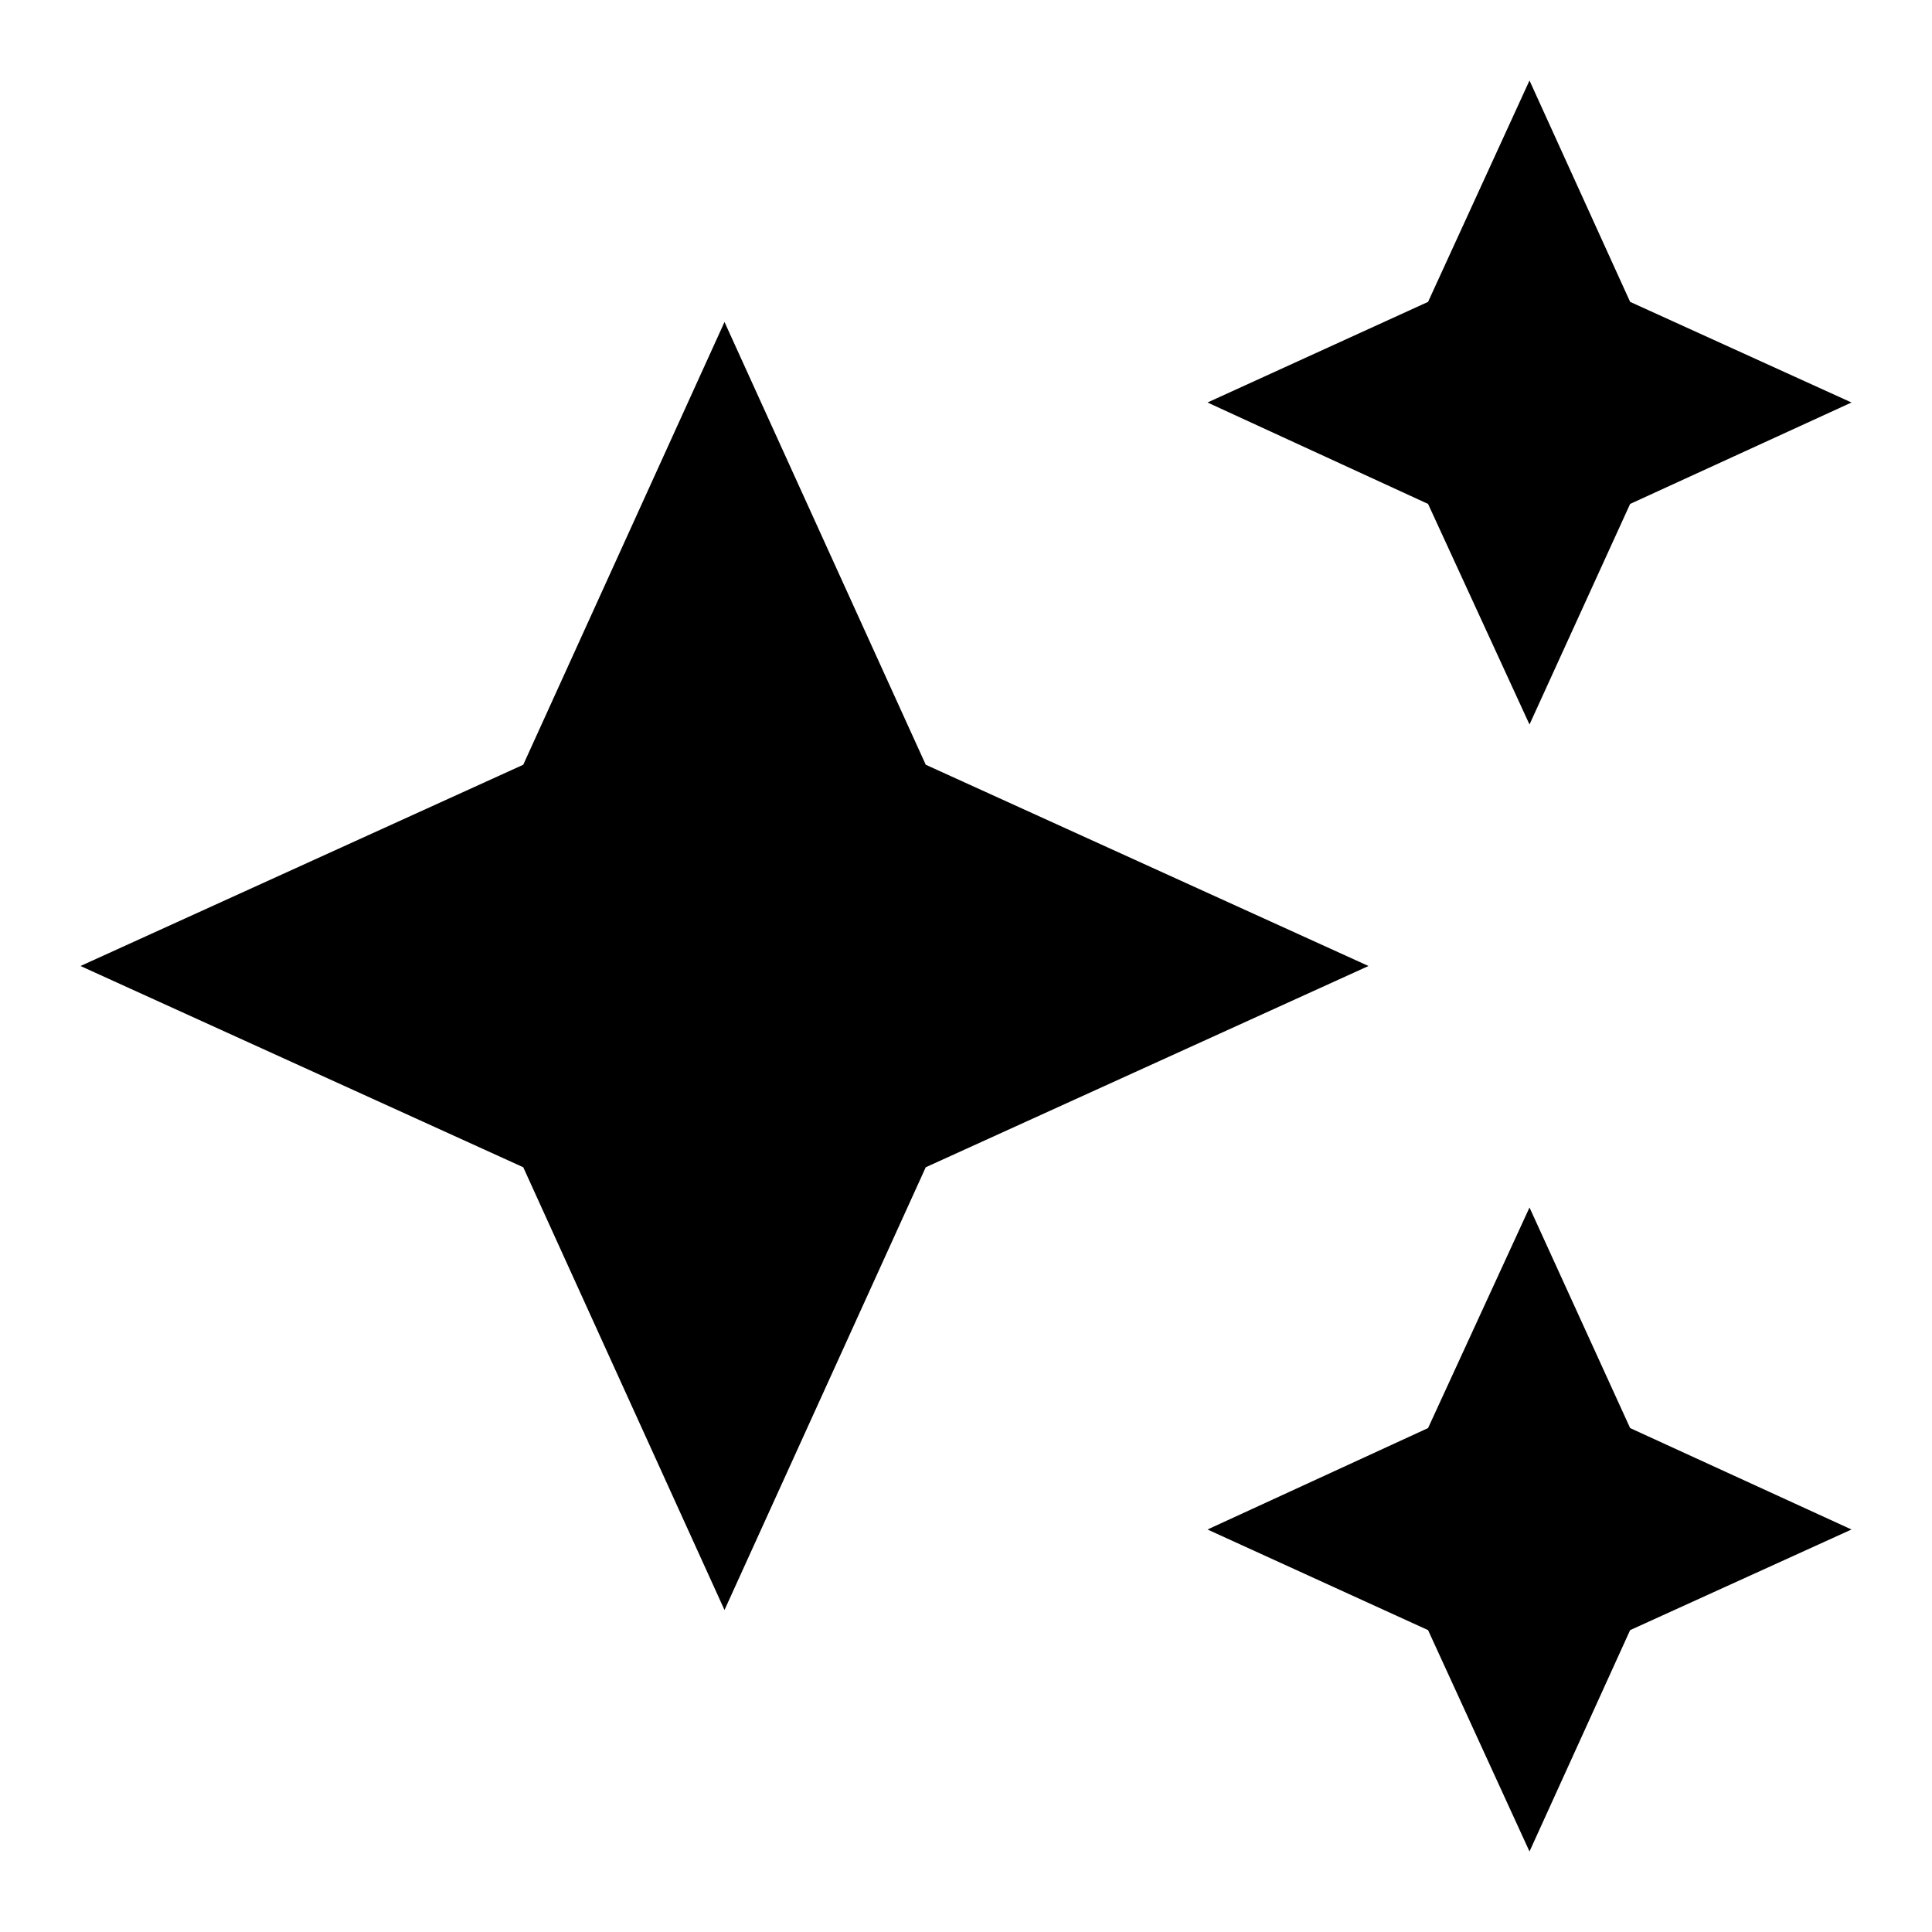
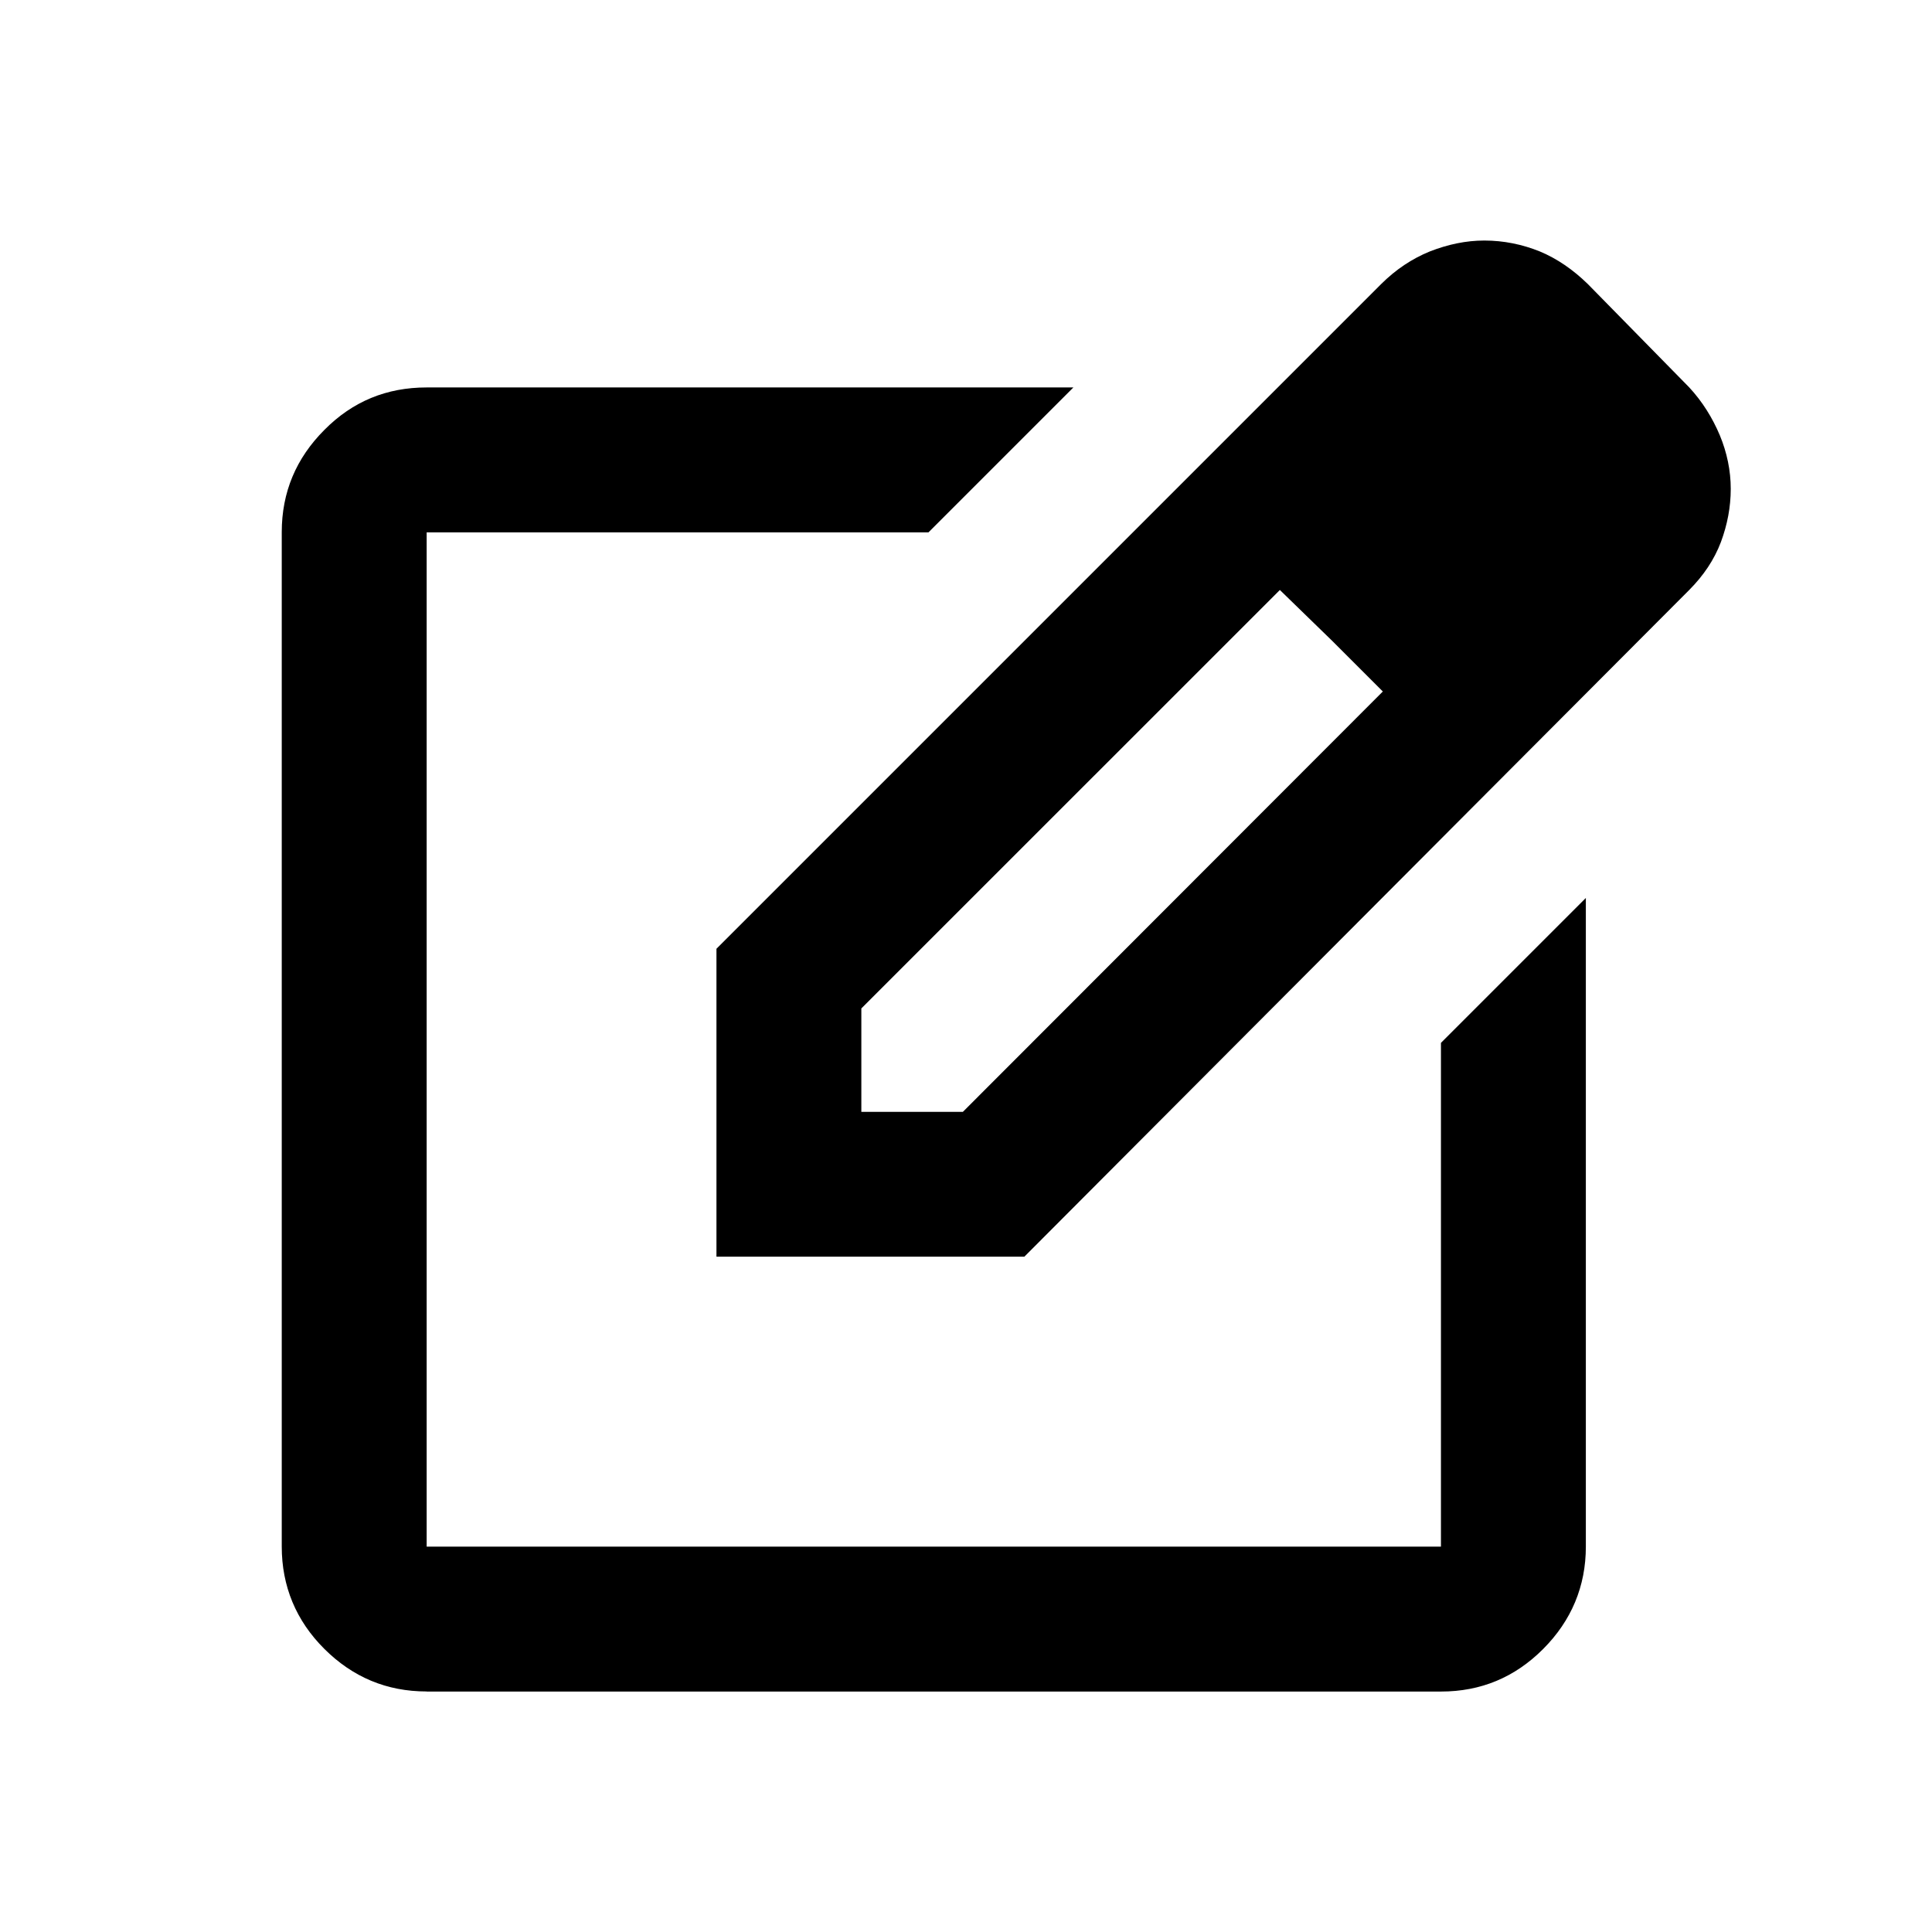
- <svg xmlns="http://www.w3.org/2000/svg" version="1.1" width="24" height="24" viewBox="0 0 24 24">
-   <path d="M19,1L17.74,3.75L15,5L17.74,6.26L19,9L20.25,6.26L23,5L20.25,3.75M9,4L6.5,9.5L1,12L6.5,14.5L9,20L11.5,14.5L17,12L11.5,9.5M19,15L17.74,17.74L15,19L17.74,20.25L19,23L20.25,20.25L23,19L20.25,17.74" />
+ <svg xmlns="http://www.w3.org/2000/svg" version="1.1" x="0px" y="0px" width="24px" height="24px" viewBox="0 0 24 24" xml:space="preserve">
+   <path d="M5.3,21.012c-0.496,0-0.919-0.178-1.271-0.529S3.5,19.704,3.5,19.212v-12.6c0-0.498,0.178-0.919,0.529-1.271C4.381,4.985,4.804,4.813,5.3,4.813h8.034l-1.8,1.8H5.3v12.6H17.9v-6.258l1.8-1.8v8.058c0,0.492-0.179,0.919-0.53,1.271s-0.773,0.529-1.27,0.529H5.3z M8.9,15.611v-3.825l8.259-8.259c0.179-0.178,0.38-0.313,0.604-0.404c0.226-0.088,0.45-0.135,0.676-0.135c0.238,0,0.469,0.047,0.688,0.135c0.216,0.09,0.413,0.226,0.596,0.404l1.261,1.285c0.164,0.177,0.289,0.379,0.38,0.595c0.089,0.214,0.136,0.44,0.136,0.665c0,0.226-0.042,0.445-0.122,0.661c-0.084,0.221-0.216,0.417-0.394,0.596l-8.259,8.282H8.9z M10.7,13.812h1.261l5.217-5.222L16.55,7.962l-0.651-0.633L10.7,12.527V13.812z" />
</svg>
